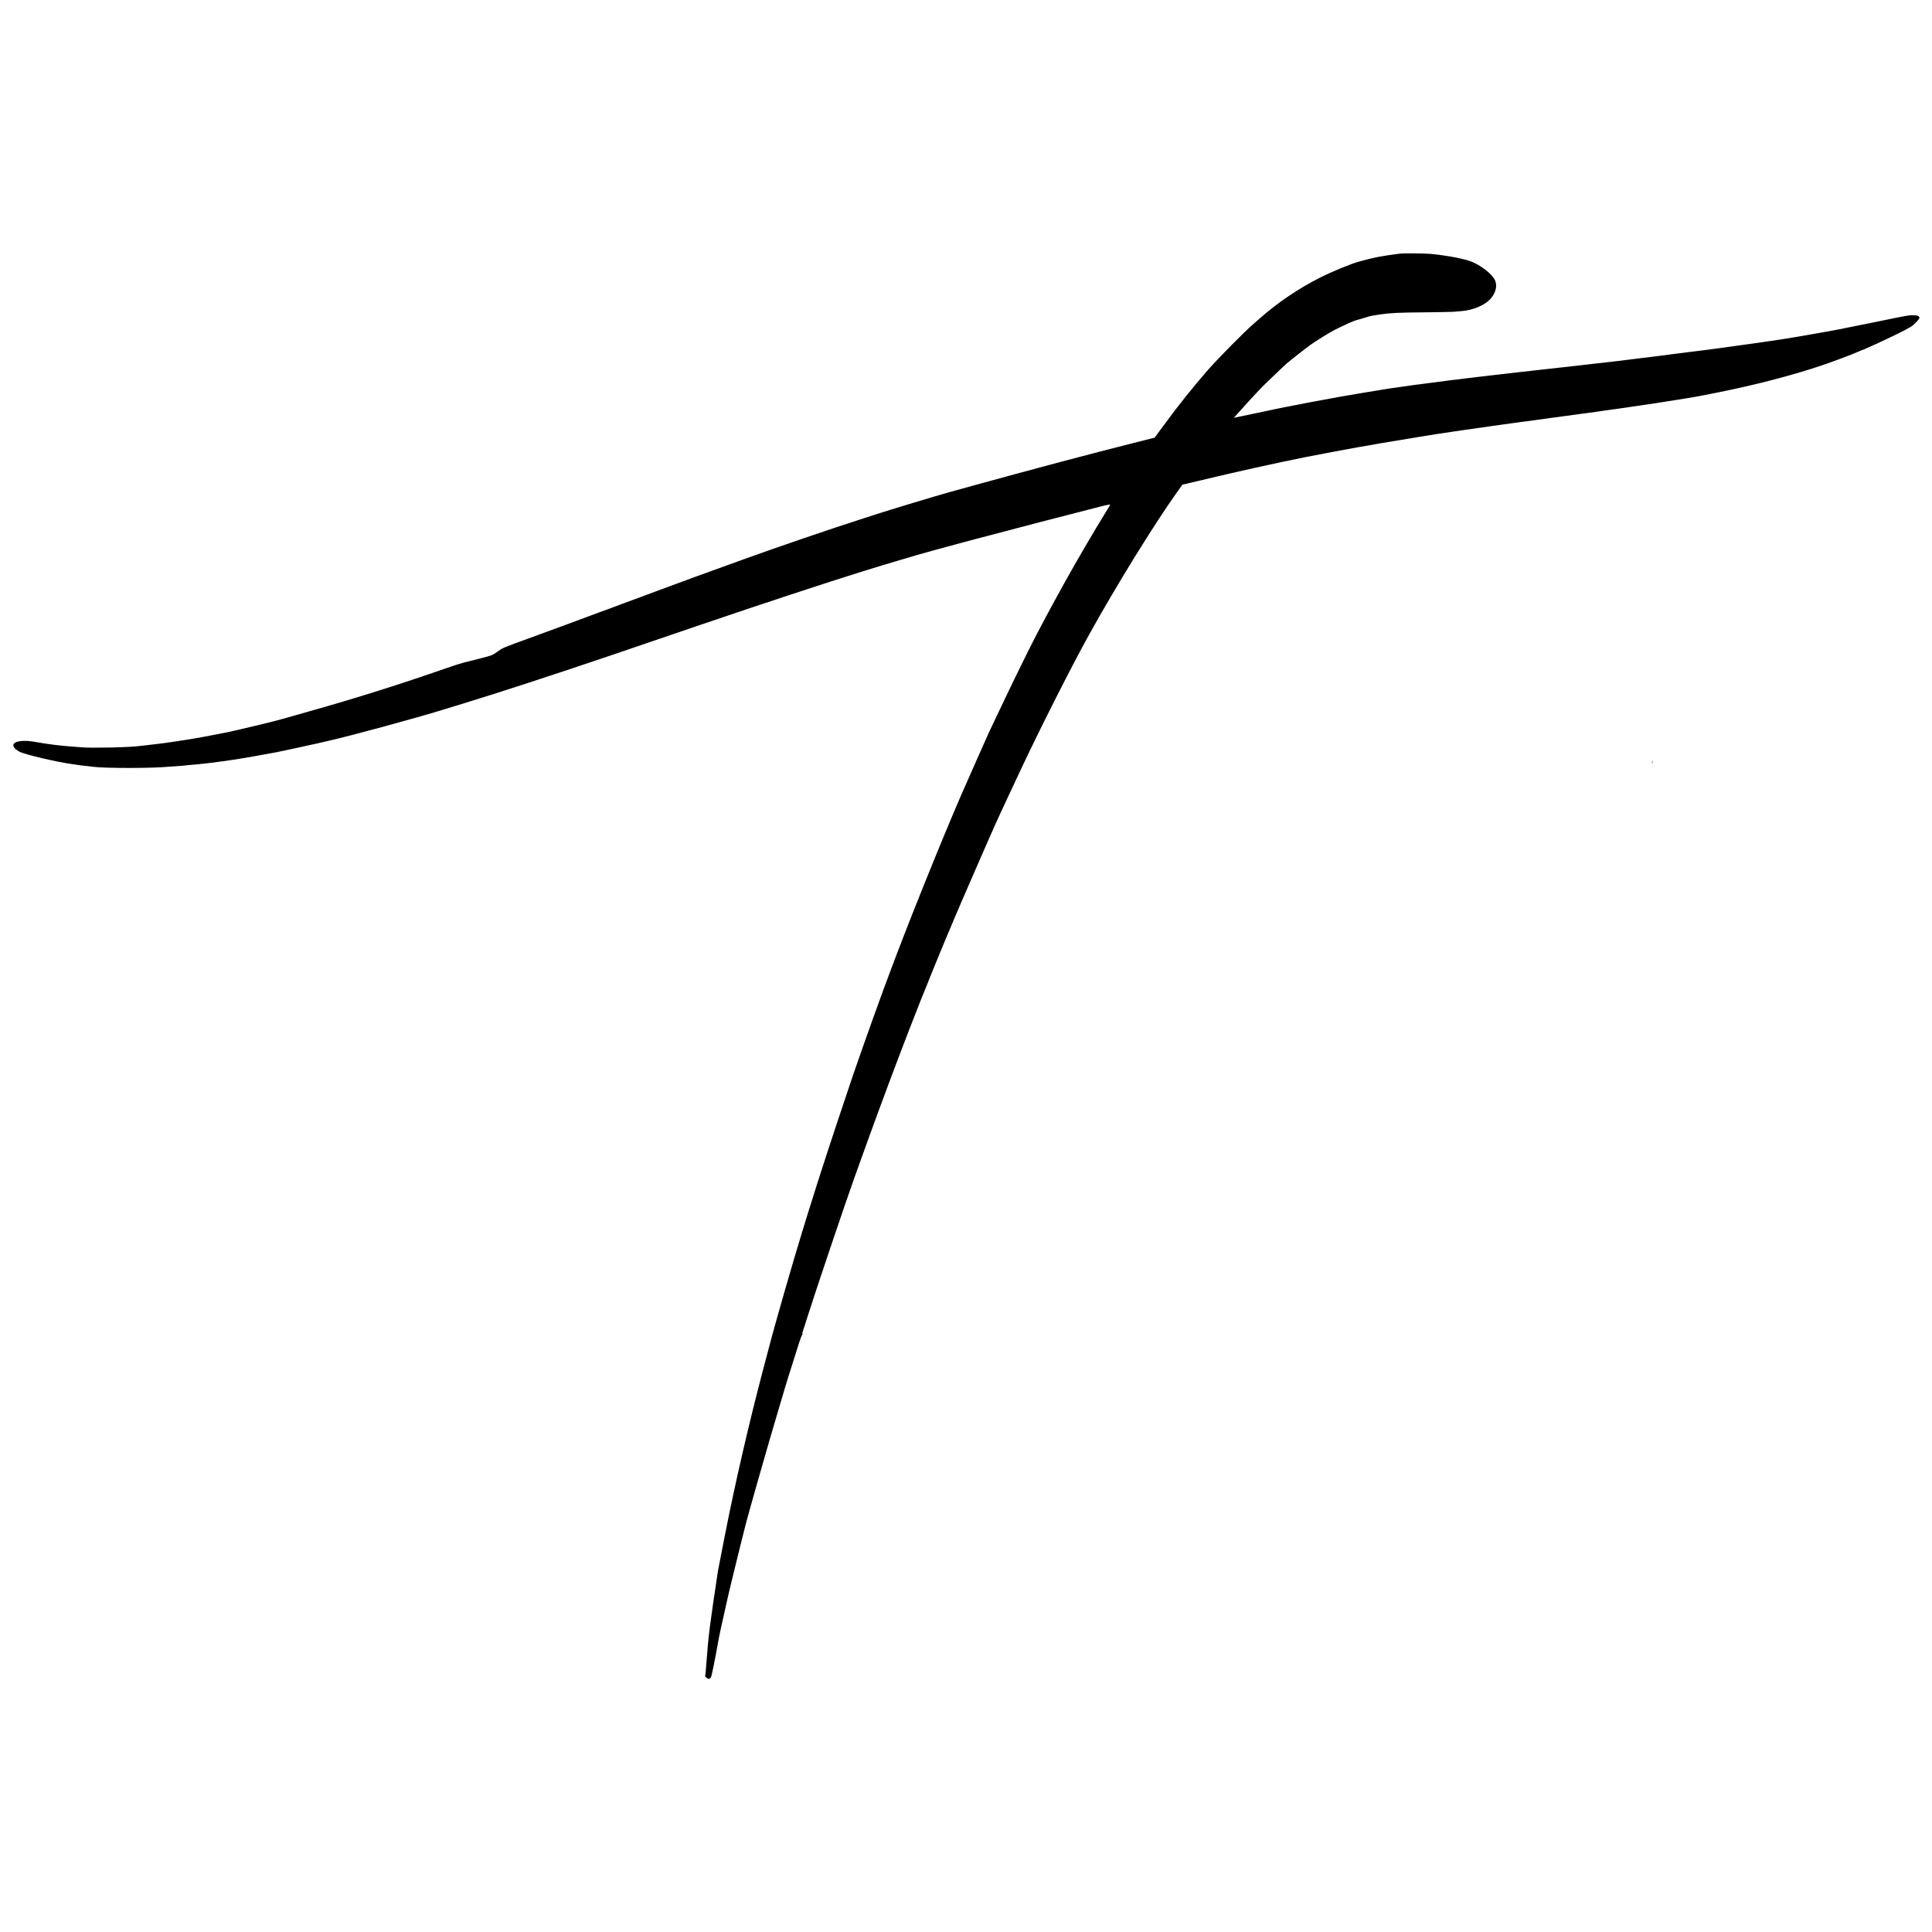
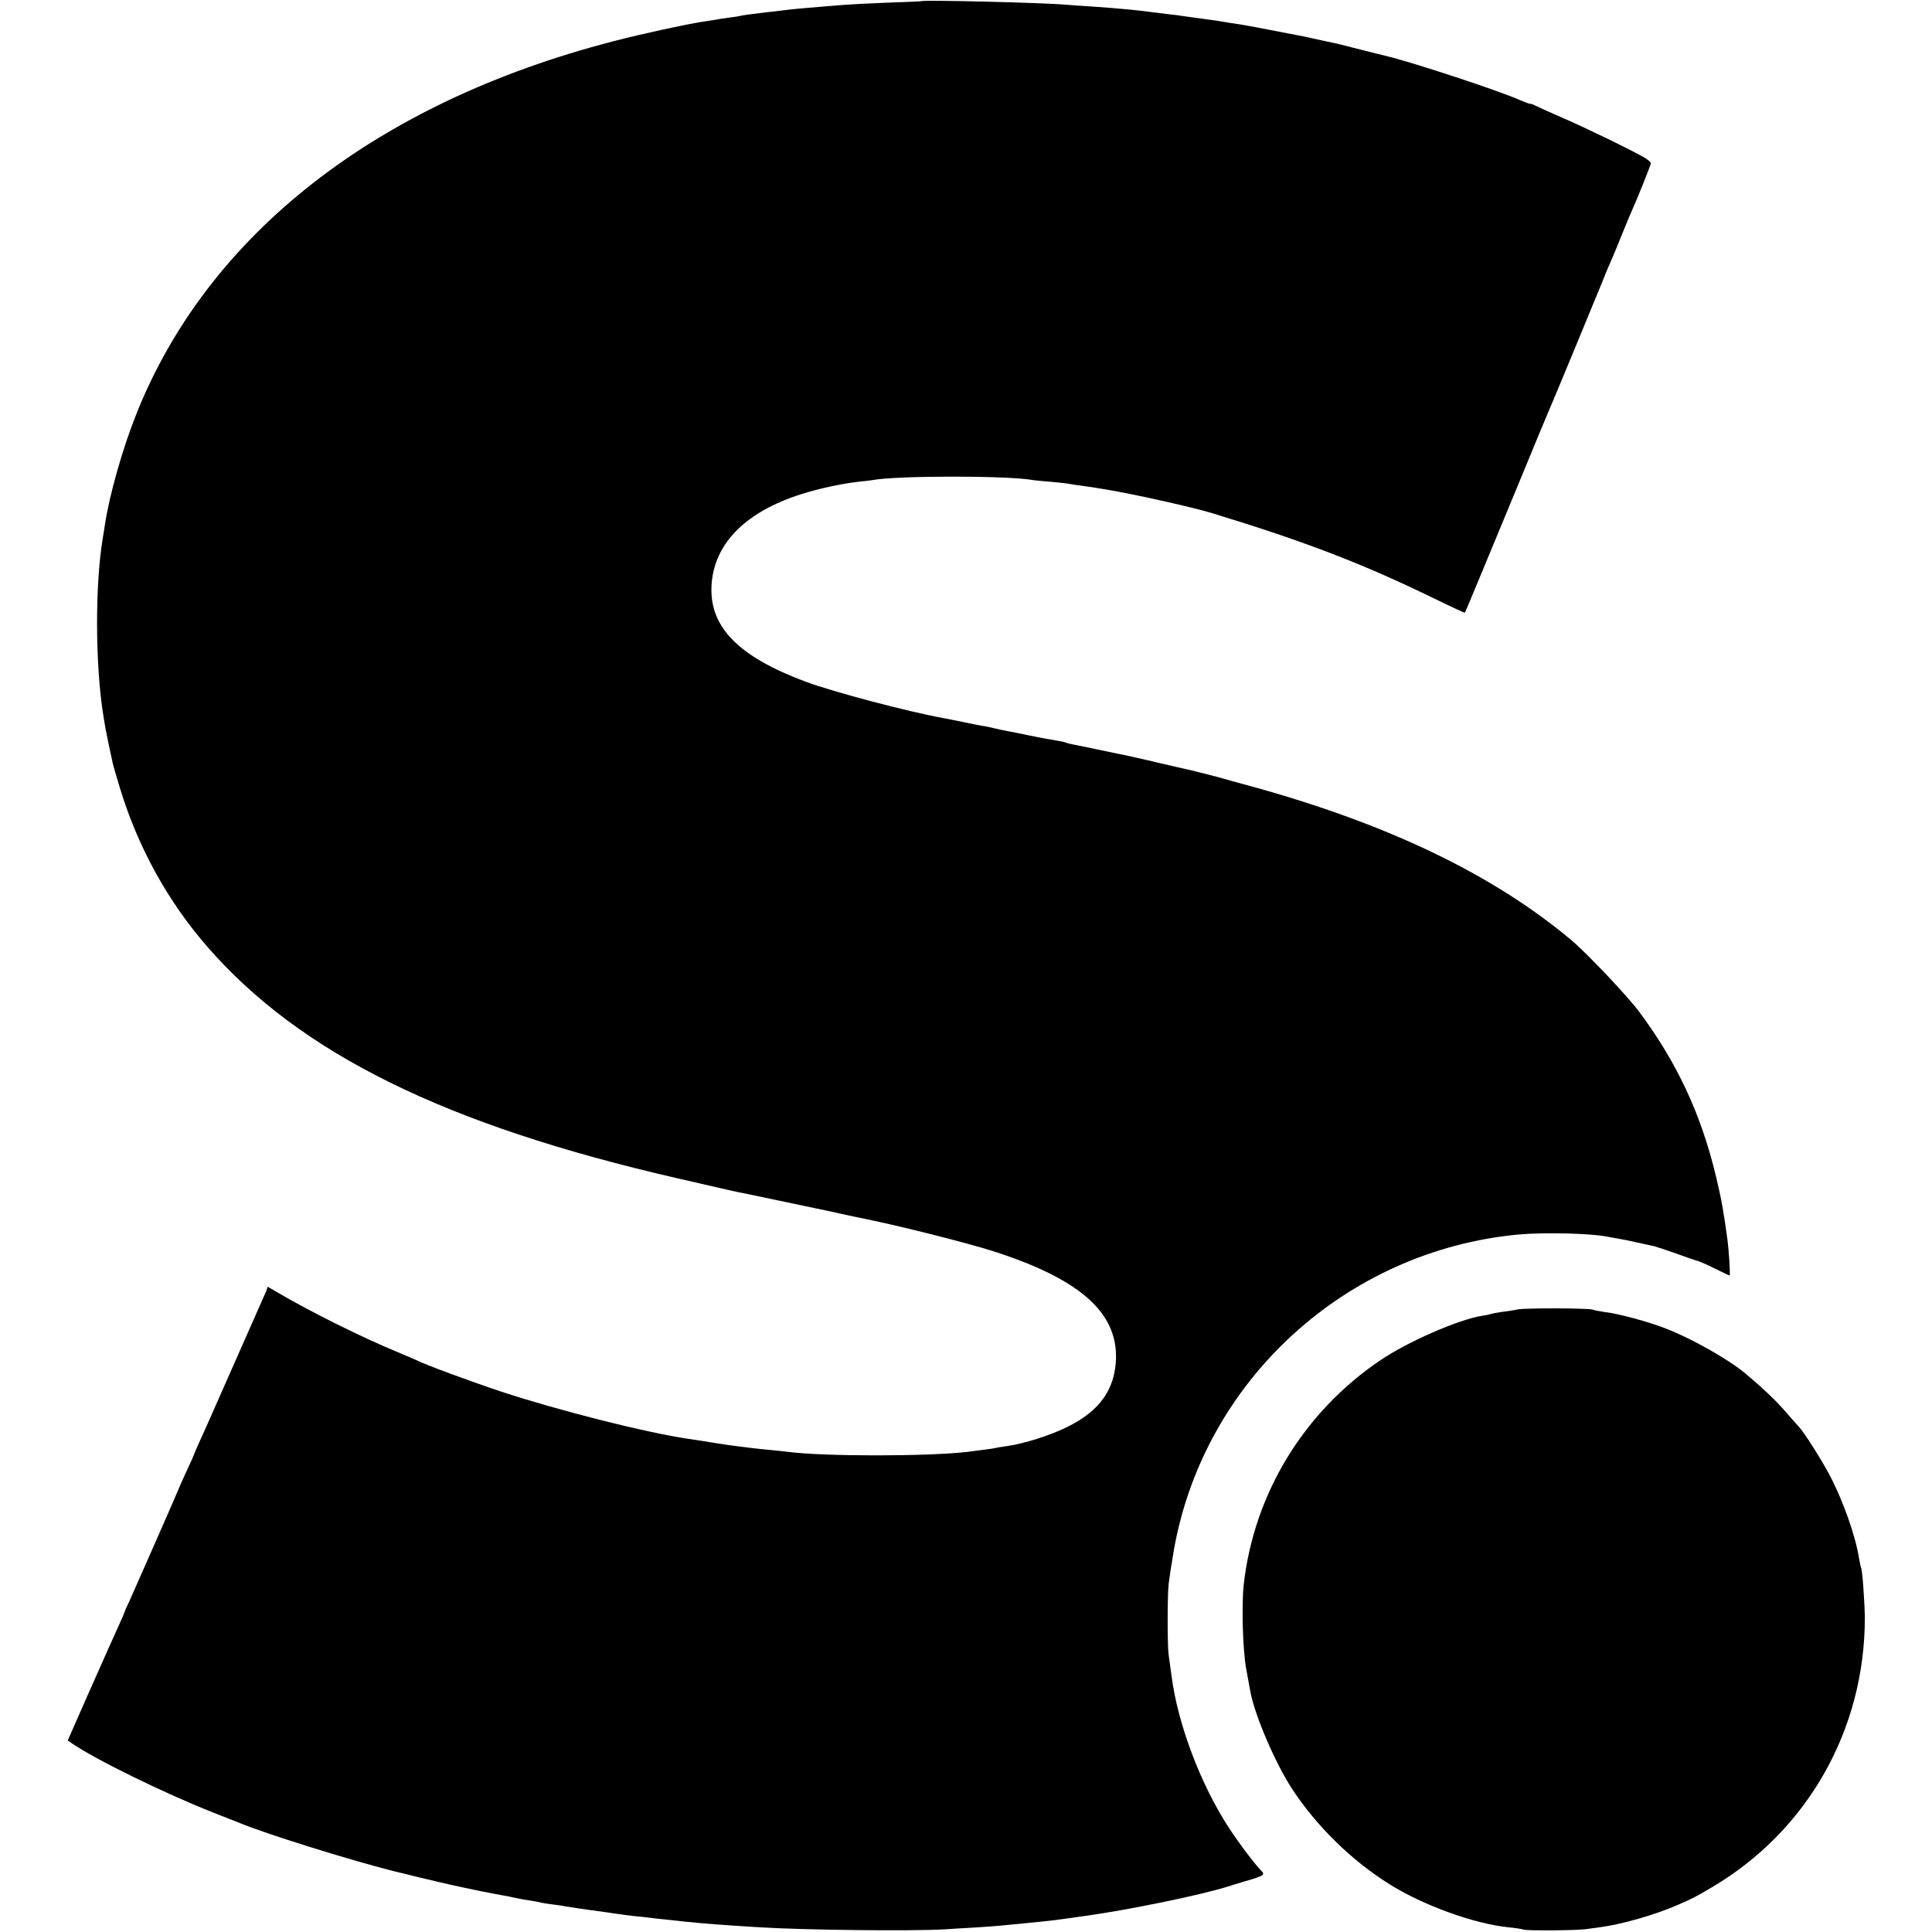
- <svg xmlns="http://www.w3.org/2000/svg" version="1.0" width="3083pt" height="3083pt" viewBox="0 0 3083 3083" preserveAspectRatio="xMidYMid meet">
-   <g transform="translate(0,3083) scale(0.1,-0.1)" fill="#000000" stroke="none">
-     <path d="M22340 26783 c-324 -43 -401 -58 -660 -129 -132 -37 -422 -157 -625 -259 -323 -163 -658 -388 -929 -626 -23 -20 -84 -73 -136 -119 -145 -127 -559 -546 -711 -720 -239 -274 -478 -572 -684 -854 -44 -59 -100 -136 -125 -169 l-45 -61 -325 -82 c-668 -168 -1629 -423 -2520 -669 -212 -59 -407 -113 -435 -120 -172 -47 -993 -295 -1155 -349 -25 -8 -117 -38 -205 -66 -560 -180 -1342 -447 -1940 -663 -676 -244 -950 -344 -1285 -469 -118 -44 -262 -97 -320 -119 -58 -21 -190 -70 -295 -109 -104 -40 -212 -80 -240 -90 -60 -21 -129 -46 -595 -220 -195 -72 -497 -183 -670 -246 -421 -153 -414 -150 -505 -215 -77 -55 -87 -59 -245 -99 -91 -23 -172 -44 -180 -46 -8 -2 -51 -13 -95 -23 -44 -11 -172 -51 -285 -91 -754 -262 -1438 -478 -2190 -690 -217 -61 -410 -115 -427 -121 -99 -31 -693 -174 -905 -218 -213 -43 -497 -96 -633 -116 -22 -3 -98 -15 -170 -26 -173 -26 -176 -26 -280 -39 -117 -14 -137 -17 -215 -25 -36 -4 -76 -8 -90 -10 -145 -21 -743 -34 -910 -21 -30 3 -93 7 -140 11 -195 13 -404 39 -610 76 -247 45 -413 -8 -323 -103 15 -16 48 -40 73 -53 93 -47 587 -163 850 -200 63 -9 129 -18 145 -20 17 -2 57 -7 90 -10 33 -4 74 -8 90 -11 186 -25 939 -25 1210 1 22 2 85 7 140 10 55 3 109 8 120 10 11 2 56 7 100 10 44 3 91 7 105 9 14 3 54 7 90 10 58 6 182 21 250 31 14 2 50 7 80 10 30 4 63 9 72 11 9 1 68 10 130 19 89 13 385 66 628 111 92 18 487 103 650 140 107 25 202 47 210 49 292 64 1407 367 1780 484 52 16 165 50 250 76 171 52 241 74 530 165 699 221 1760 574 2710 902 96 33 193 66 215 73 22 7 220 75 440 150 938 320 2025 678 2560 844 361 111 436 134 630 191 116 33 230 67 255 75 25 8 153 44 285 80 233 64 307 84 458 124 39 11 126 34 192 51 513 137 1544 405 1978 515 110 28 166 38 163 30 -2 -7 -38 -66 -79 -131 -164 -264 -474 -795 -641 -1097 -169 -306 -249 -454 -305 -559 -33 -62 -91 -174 -131 -248 -88 -167 -270 -532 -372 -745 -42 -88 -109 -227 -149 -310 -39 -82 -100 -211 -136 -285 -109 -226 -126 -263 -288 -630 -86 -195 -163 -368 -170 -385 -252 -557 -818 -1944 -1150 -2820 -12 -33 -43 -114 -68 -180 -148 -389 -409 -1116 -609 -1695 -87 -252 -435 -1300 -507 -1530 -34 -107 -66 -206 -71 -220 -5 -14 -30 -92 -55 -175 -26 -82 -50 -161 -55 -175 -5 -14 -24 -77 -44 -140 -19 -63 -55 -180 -80 -260 -150 -486 -444 -1507 -536 -1865 -10 -38 -50 -191 -90 -340 -229 -869 -449 -1821 -615 -2667 -36 -185 -67 -345 -69 -355 -27 -132 -47 -240 -50 -270 -4 -32 -17 -119 -41 -283 -3 -19 -10 -62 -15 -95 -5 -33 -12 -80 -15 -105 -3 -25 -17 -121 -30 -215 -26 -178 -50 -398 -60 -550 -3 -49 -8 -103 -10 -120 -2 -16 -7 -75 -10 -130 -4 -55 -9 -103 -12 -107 -6 -12 35 -48 55 -48 11 0 26 8 34 18 13 14 62 257 130 637 6 33 39 188 75 345 35 157 66 294 68 305 18 85 230 951 291 1185 47 178 288 1029 364 1285 42 140 58 196 85 290 14 47 141 478 170 575 40 134 59 193 120 385 37 116 86 269 108 342 23 72 46 129 51 126 5 -4 6 -1 1 6 -4 7 0 31 8 54 9 23 39 116 67 207 112 358 603 1816 750 2225 12 33 43 121 70 195 87 244 257 712 325 895 37 99 109 295 161 435 52 140 99 264 104 275 5 11 43 112 85 225 43 113 106 279 142 370 153 392 226 578 244 617 10 23 19 44 19 47 0 5 239 592 265 651 7 17 34 82 60 145 27 63 57 135 68 160 11 25 21 50 23 55 2 10 276 645 312 725 11 25 82 187 157 360 76 173 150 343 166 378 16 34 29 64 29 67 0 2 25 56 55 120 30 65 55 119 55 121 0 2 24 54 54 116 30 62 131 280 226 483 313 672 834 1705 1128 2235 433 782 1048 1777 1408 2281 l82 115 74 17 c40 9 118 27 173 41 569 137 1274 294 1735 385 228 45 747 142 825 155 17 2 93 16 170 29 77 14 154 28 170 31 46 8 446 74 480 79 17 3 46 8 65 11 19 3 49 8 65 11 202 33 276 45 310 50 22 2 51 7 65 9 14 3 90 14 170 26 80 12 156 23 170 25 14 2 90 13 170 24 80 12 192 28 250 36 106 16 142 21 215 30 64 8 116 15 180 25 33 5 83 12 110 15 28 3 66 8 85 11 19 3 150 20 290 40 140 19 273 37 295 40 73 10 98 13 325 44 124 17 240 33 258 35 17 3 47 7 65 10 17 2 66 9 107 15 41 6 91 12 110 15 37 5 558 81 607 89 15 3 161 25 323 51 324 51 335 53 695 125 590 118 1194 275 1655 432 171 58 470 170 555 208 33 15 62 27 65 28 31 6 373 163 590 270 192 96 222 114 278 170 34 34 62 70 62 78 0 30 -32 43 -102 44 -74 0 -59 3 -608 -110 -503 -103 -689 -139 -980 -189 -476 -83 -549 -94 -1100 -171 -201 -27 -383 -53 -405 -56 -71 -10 -89 -12 -140 -19 -69 -8 -205 -25 -235 -30 -14 -2 -69 -9 -124 -15 -54 -7 -106 -13 -115 -15 -9 -1 -43 -6 -76 -9 -33 -4 -71 -9 -85 -11 -14 -2 -81 -11 -150 -20 -69 -8 -141 -18 -160 -20 -33 -4 -76 -9 -165 -20 -22 -2 -94 -11 -160 -20 -115 -14 -148 -18 -252 -31 -27 -3 -82 -9 -123 -14 -41 -6 -100 -12 -130 -15 -30 -3 -75 -8 -100 -11 -25 -3 -79 -9 -120 -14 -41 -5 -100 -12 -130 -15 -69 -7 -123 -13 -269 -30 -24 -3 -125 -15 -225 -25 -100 -11 -199 -22 -221 -25 -22 -2 -103 -12 -180 -20 -77 -9 -156 -18 -175 -20 -19 -3 -57 -7 -85 -10 -27 -3 -66 -8 -85 -10 -19 -3 -60 -7 -90 -10 -30 -3 -127 -15 -215 -25 -88 -11 -182 -22 -210 -25 -27 -3 -59 -7 -70 -9 -11 -2 -49 -7 -85 -11 -36 -3 -76 -8 -90 -10 -14 -2 -45 -6 -70 -9 -57 -7 -357 -46 -390 -51 -14 -2 -52 -7 -85 -11 -33 -3 -68 -8 -78 -10 -26 -4 -294 -43 -339 -48 -21 -3 -63 -9 -95 -15 -32 -5 -74 -12 -93 -15 -84 -13 -525 -87 -630 -106 -323 -58 -709 -131 -870 -164 -41 -8 -86 -17 -100 -20 -28 -5 -684 -143 -714 -150 -18 -5 -17 -4 1 17 51 58 228 254 242 268 9 9 51 54 94 101 42 47 112 119 155 160 182 175 290 277 332 315 50 44 294 236 380 299 74 54 311 201 385 238 143 73 303 145 345 156 40 10 106 29 205 60 34 10 48 13 190 34 151 22 293 29 705 32 206 2 404 6 440 8 36 3 98 8 138 11 190 16 372 92 465 194 89 99 116 218 69 308 -47 89 -195 209 -344 277 -110 51 -400 108 -683 135 -86 8 -432 11 -485 4z" />
-     <path d="M26359 18663 c-13 -16 -12 -17 4 -4 9 7 17 15 17 17 0 8 -8 3 -21 -13z" />
+ <svg xmlns="http://www.w3.org/2000/svg" version="1.0" width="1024pt" height="1024pt" viewBox="0 0 1024 1024" preserveAspectRatio="xMidYMid meet">
+   <g transform="translate(0,1024) scale(0.1,-0.1)" fill="#000000" stroke="none">
+     <path d="M4887 10234 c-1 -1 -83 -5 -182 -8 -99 -4 -198 -9 -220 -11 -22 -2 -74 -6 -115 -9 -106 -9 -168 -14 -220 -21 -25 -3 -64 -8 -87 -10 -92 -11 -129 -16 -143 -20 -8 -2 -35 -6 -60 -9 -25 -3 -56 -8 -70 -11 -13 -2 -42 -7 -65 -10 -85 -13 -327 -65 -475 -104 -1256 -325 -2149 -1024 -2528 -1977 -72 -180 -143 -430 -166 -586 -3 -21 -9 -55 -12 -75 -40 -245 -39 -652 1 -918 14 -89 17 -103 31 -170 8 -38 17 -80 20 -93 2 -12 20 -75 40 -140 95 -312 253 -599 463 -840 493 -566 1260 -944 2486 -1226 274 -63 329 -76 355 -80 14 -3 100 -21 191 -40 91 -19 176 -37 190 -40 27 -5 100 -21 139 -30 14 -3 50 -11 80 -17 209 -41 586 -136 735 -184 448 -146 646 -320 640 -565 -5 -164 -86 -279 -260 -364 -91 -45 -228 -88 -320 -101 -22 -3 -49 -7 -60 -10 -19 -4 -68 -10 -145 -20 -211 -25 -768 -25 -955 0 -16 2 -59 7 -94 10 -36 3 -79 8 -95 10 -17 2 -53 7 -81 10 -27 3 -88 12 -135 20 -47 8 -102 16 -123 19 -224 33 -686 150 -987 249 -157 52 -415 147 -451 167 -9 4 -56 25 -105 45 -189 78 -462 214 -637 317 l-48 28 -8 -23 c-5 -12 -73 -166 -151 -342 -78 -176 -149 -336 -157 -355 -8 -19 -28 -63 -44 -98 -16 -35 -29 -65 -29 -67 0 -2 -18 -43 -40 -90 -22 -47 -40 -88 -40 -89 0 -4 -232 -531 -265 -604 -14 -29 -25 -54 -25 -57 0 -2 -13 -32 -29 -67 -16 -35 -84 -187 -151 -338 l-121 -275 22 -15 c125 -86 487 -263 744 -365 66 -26 129 -51 140 -55 137 -58 586 -198 820 -257 33 -8 65 -16 70 -17 38 -10 73 -18 170 -41 61 -14 119 -27 130 -29 11 -2 54 -11 95 -20 41 -8 91 -18 110 -21 19 -3 53 -10 75 -15 22 -5 58 -11 80 -14 22 -4 47 -8 55 -11 8 -2 35 -6 60 -9 25 -3 54 -7 65 -10 21 -4 139 -21 215 -31 25 -4 56 -8 70 -10 14 -2 48 -7 75 -10 28 -2 66 -7 85 -9 19 -3 60 -7 90 -10 30 -3 75 -8 100 -11 117 -12 202 -18 395 -30 242 -15 809 -21 980 -11 33 2 107 7 165 10 112 7 140 10 350 31 50 5 91 10 160 20 14 2 45 7 70 10 226 31 607 109 755 155 17 6 61 19 98 30 99 29 104 33 80 57 -32 32 -119 147 -170 226 -149 228 -270 548 -303 800 -6 45 -13 97 -16 116 -7 52 -7 307 0 376 4 33 16 112 27 175 157 901 912 1592 1829 1677 134 12 378 6 466 -11 12 -2 37 -7 55 -10 19 -3 66 -12 104 -21 39 -8 80 -18 92 -20 12 -3 66 -21 120 -40 54 -20 105 -37 114 -39 9 -3 49 -20 89 -40 40 -20 74 -36 77 -36 5 0 -3 129 -12 195 -20 147 -31 209 -60 330 -79 331 -208 606 -409 875 -63 84 -278 311 -361 380 -410 343 -960 608 -1670 806 -88 24 -176 48 -195 54 -52 14 -146 38 -225 55 -38 9 -81 19 -95 22 -14 3 -30 7 -36 9 -7 1 -45 10 -85 19 -41 9 -85 19 -99 21 -14 3 -65 14 -115 24 -49 11 -102 21 -117 24 -15 3 -31 7 -36 9 -4 3 -28 8 -52 12 -25 4 -88 15 -140 26 -52 11 -108 22 -125 25 -16 3 -46 9 -65 14 -19 5 -48 11 -65 13 -16 3 -64 12 -105 21 -41 8 -86 17 -100 20 -188 34 -582 138 -730 193 -355 132 -509 289 -499 506 11 231 189 405 509 498 83 24 188 46 265 55 33 3 68 8 77 9 129 25 726 25 856 0 9 -1 53 -6 97 -9 44 -4 87 -9 95 -11 8 -2 35 -6 60 -9 25 -4 56 -8 70 -10 14 -3 41 -7 60 -10 136 -22 457 -93 565 -126 495 -151 798 -268 1174 -451 90 -44 164 -78 165 -77 3 4 68 161 276 663 88 215 165 399 170 410 12 26 256 615 282 680 11 28 26 65 34 83 31 70 43 101 78 187 20 50 41 99 46 110 28 62 100 241 100 250 0 5 -15 18 -33 29 -71 41 -309 157 -432 210 -71 31 -138 61 -147 66 -10 6 -22 10 -28 10 -6 0 -29 9 -53 19 -108 49 -579 204 -717 236 -8 2 -62 15 -120 30 -125 32 -116 30 -210 50 -99 22 -99 22 -220 45 -58 11 -116 22 -130 25 -14 3 -54 10 -90 16 -36 5 -78 12 -95 15 -16 3 -43 7 -60 9 -66 9 -131 18 -146 20 -9 2 -40 6 -70 9 -30 4 -70 9 -89 11 -78 11 -176 20 -315 30 -55 3 -120 8 -145 10 -121 11 -754 26 -763 19z" />
+     <path d="M8045 3300 c-22 -5 -62 -11 -89 -14 -27 -4 -52 -9 -55 -11 -3 -1 -24 -6 -46 -9 -125 -20 -393 -137 -538 -235 -406 -274 -671 -708 -725 -1190 -12 -111 -5 -349 13 -446 9 -49 19 -103 22 -120 22 -123 131 -378 221 -516 129 -197 315 -380 517 -506 178 -112 450 -210 630 -228 39 -4 74 -9 78 -12 11 -7 281 -5 332 2 22 3 58 8 80 11 113 15 294 67 413 120 76 33 89 40 177 92 506 299 809 835 809 1427 -1 85 -13 255 -20 266 -2 4 -6 24 -10 45 -18 122 -88 318 -161 454 -42 78 -132 220 -157 246 -6 7 -38 43 -71 80 -51 60 -122 127 -215 205 -89 74 -282 184 -422 238 -89 35 -251 79 -323 87 -27 4 -54 9 -60 12 -14 9 -354 10 -400 2z" />
  </g>
</svg>
